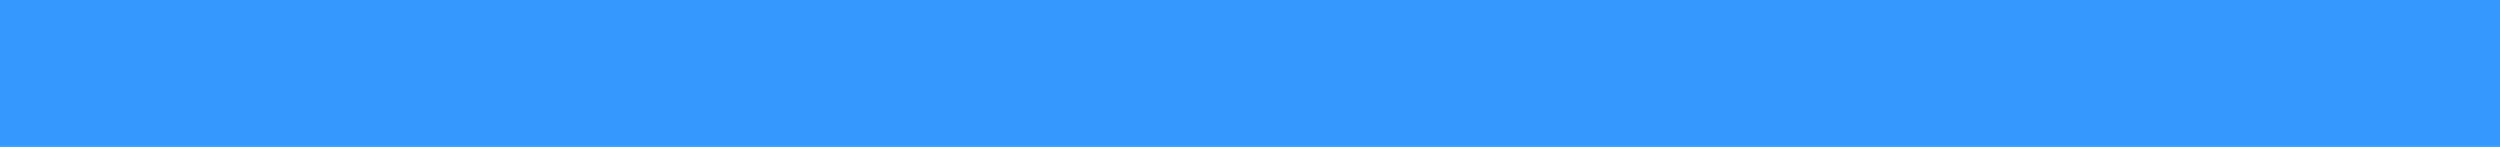
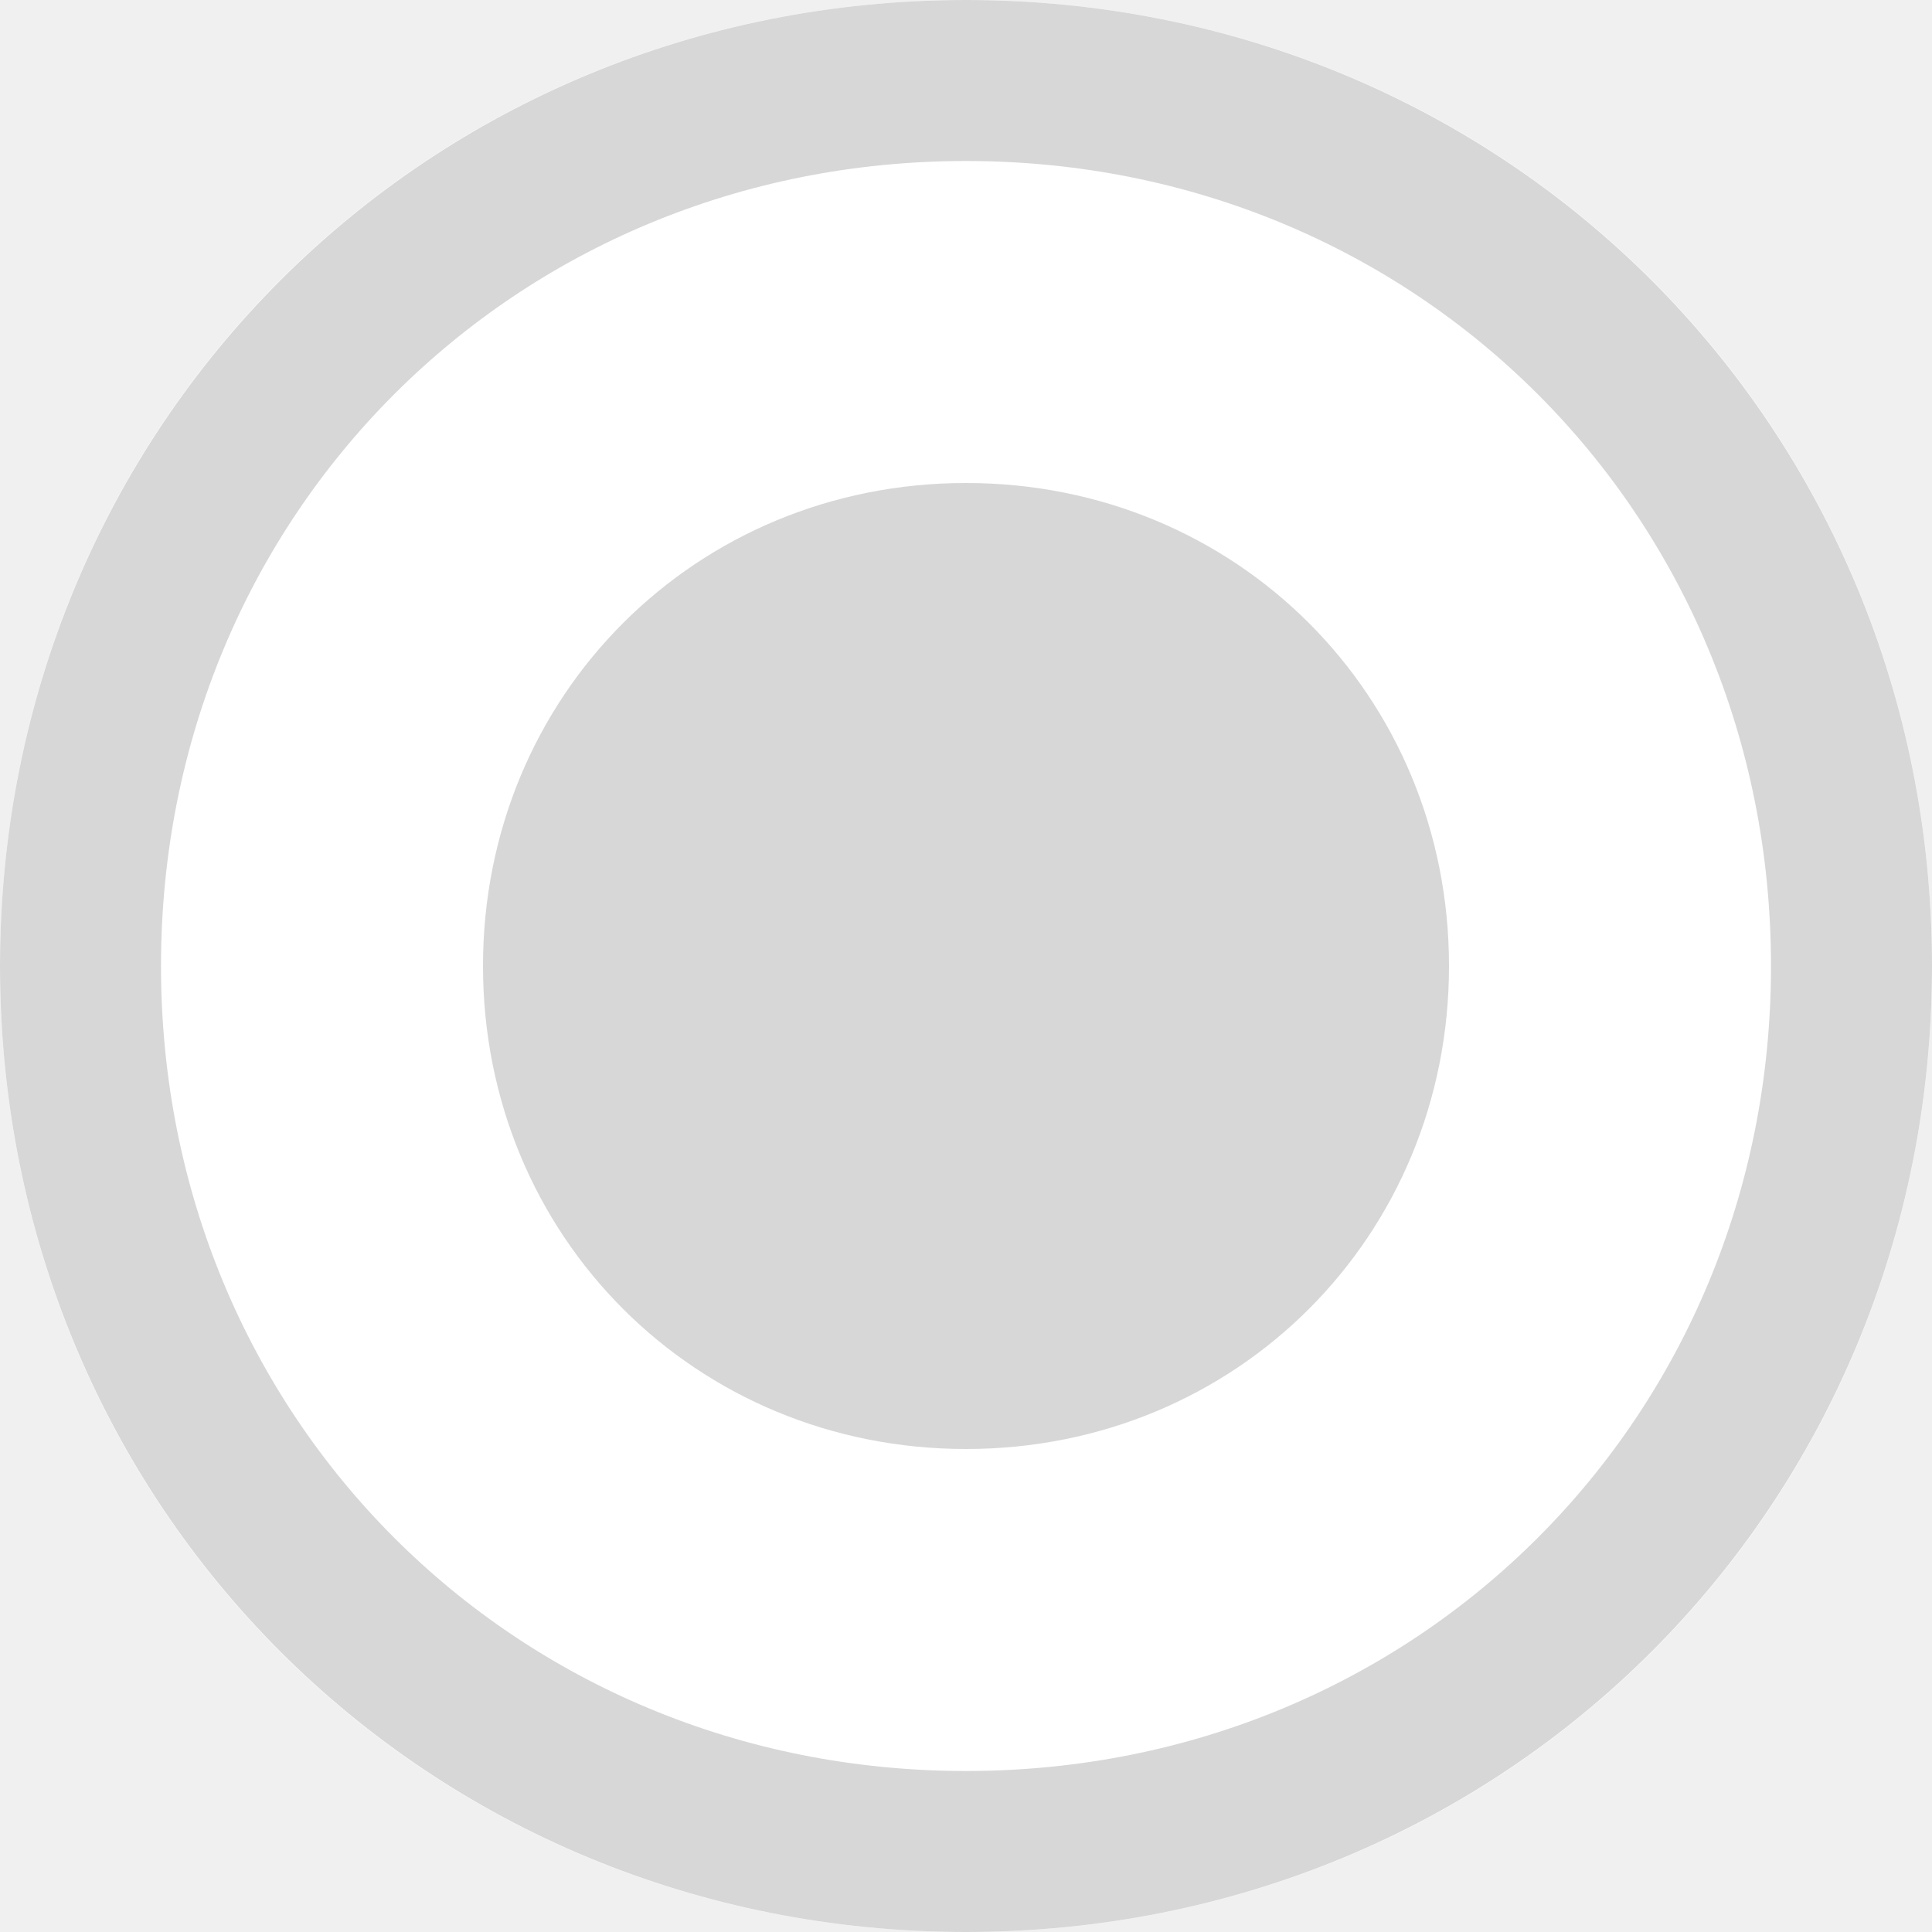
- <svg xmlns="http://www.w3.org/2000/svg" version="1.1" width="936px" height="55px">
-   <g transform="matrix(1 0 0 1 -1492 -107 )">
-     <path d="M 1492.5 107.5  L 2427.5 107.5  L 2427.5 161.5  L 1492.5 161.5  L 1492.5 107.5  Z " fill-rule="nonzero" fill="#3399ff" stroke="none" />
-     <path d="M 1492.5 107.5  L 2427.5 107.5  L 2427.5 161.5  L 1492.5 161.5  L 1492.5 107.5  Z " stroke-width="1" stroke="#3399ff" fill="none" />
-   </g>
+ <svg xmlns="http://www.w3.org/2000/svg" version="1.1" width="12px" height="12px" viewBox="406 998  12 12">
+   <path d="M 412 998  C 415.36 998  418 1000.64  418 1004  C 418 1007.36  415.36 1010  412 1010  C 408.64 1010  406 1007.36  406 1004  C 406 1000.64  408.64 998  412 998  Z " fill-rule="nonzero" fill="#ffffff" stroke="none" />
+   <path d="M 412 998.5  C 415.08 998.5  417.5 1000.92  417.5 1004  C 417.5 1007.08  415.08 1009.5  412 1009.5  C 408.92 1009.5  406.5 1007.08  406.5 1004  C 406.5 1000.92  408.92 998.5  412 998.5  Z " stroke-width="1" stroke="#d7d7d7" fill="none" />
+   <path d="M 412 1007  C 410.32 1007  409 1005.68  409 1004  C 409 1002.32  410.32 1001  412 1001  C 413.68 1001  415 1002.32  415 1004  C 415 1005.68  413.68 1007  412 1007  " fill-rule="nonzero" fill="#d7d7d7" stroke="none" />
</svg>
